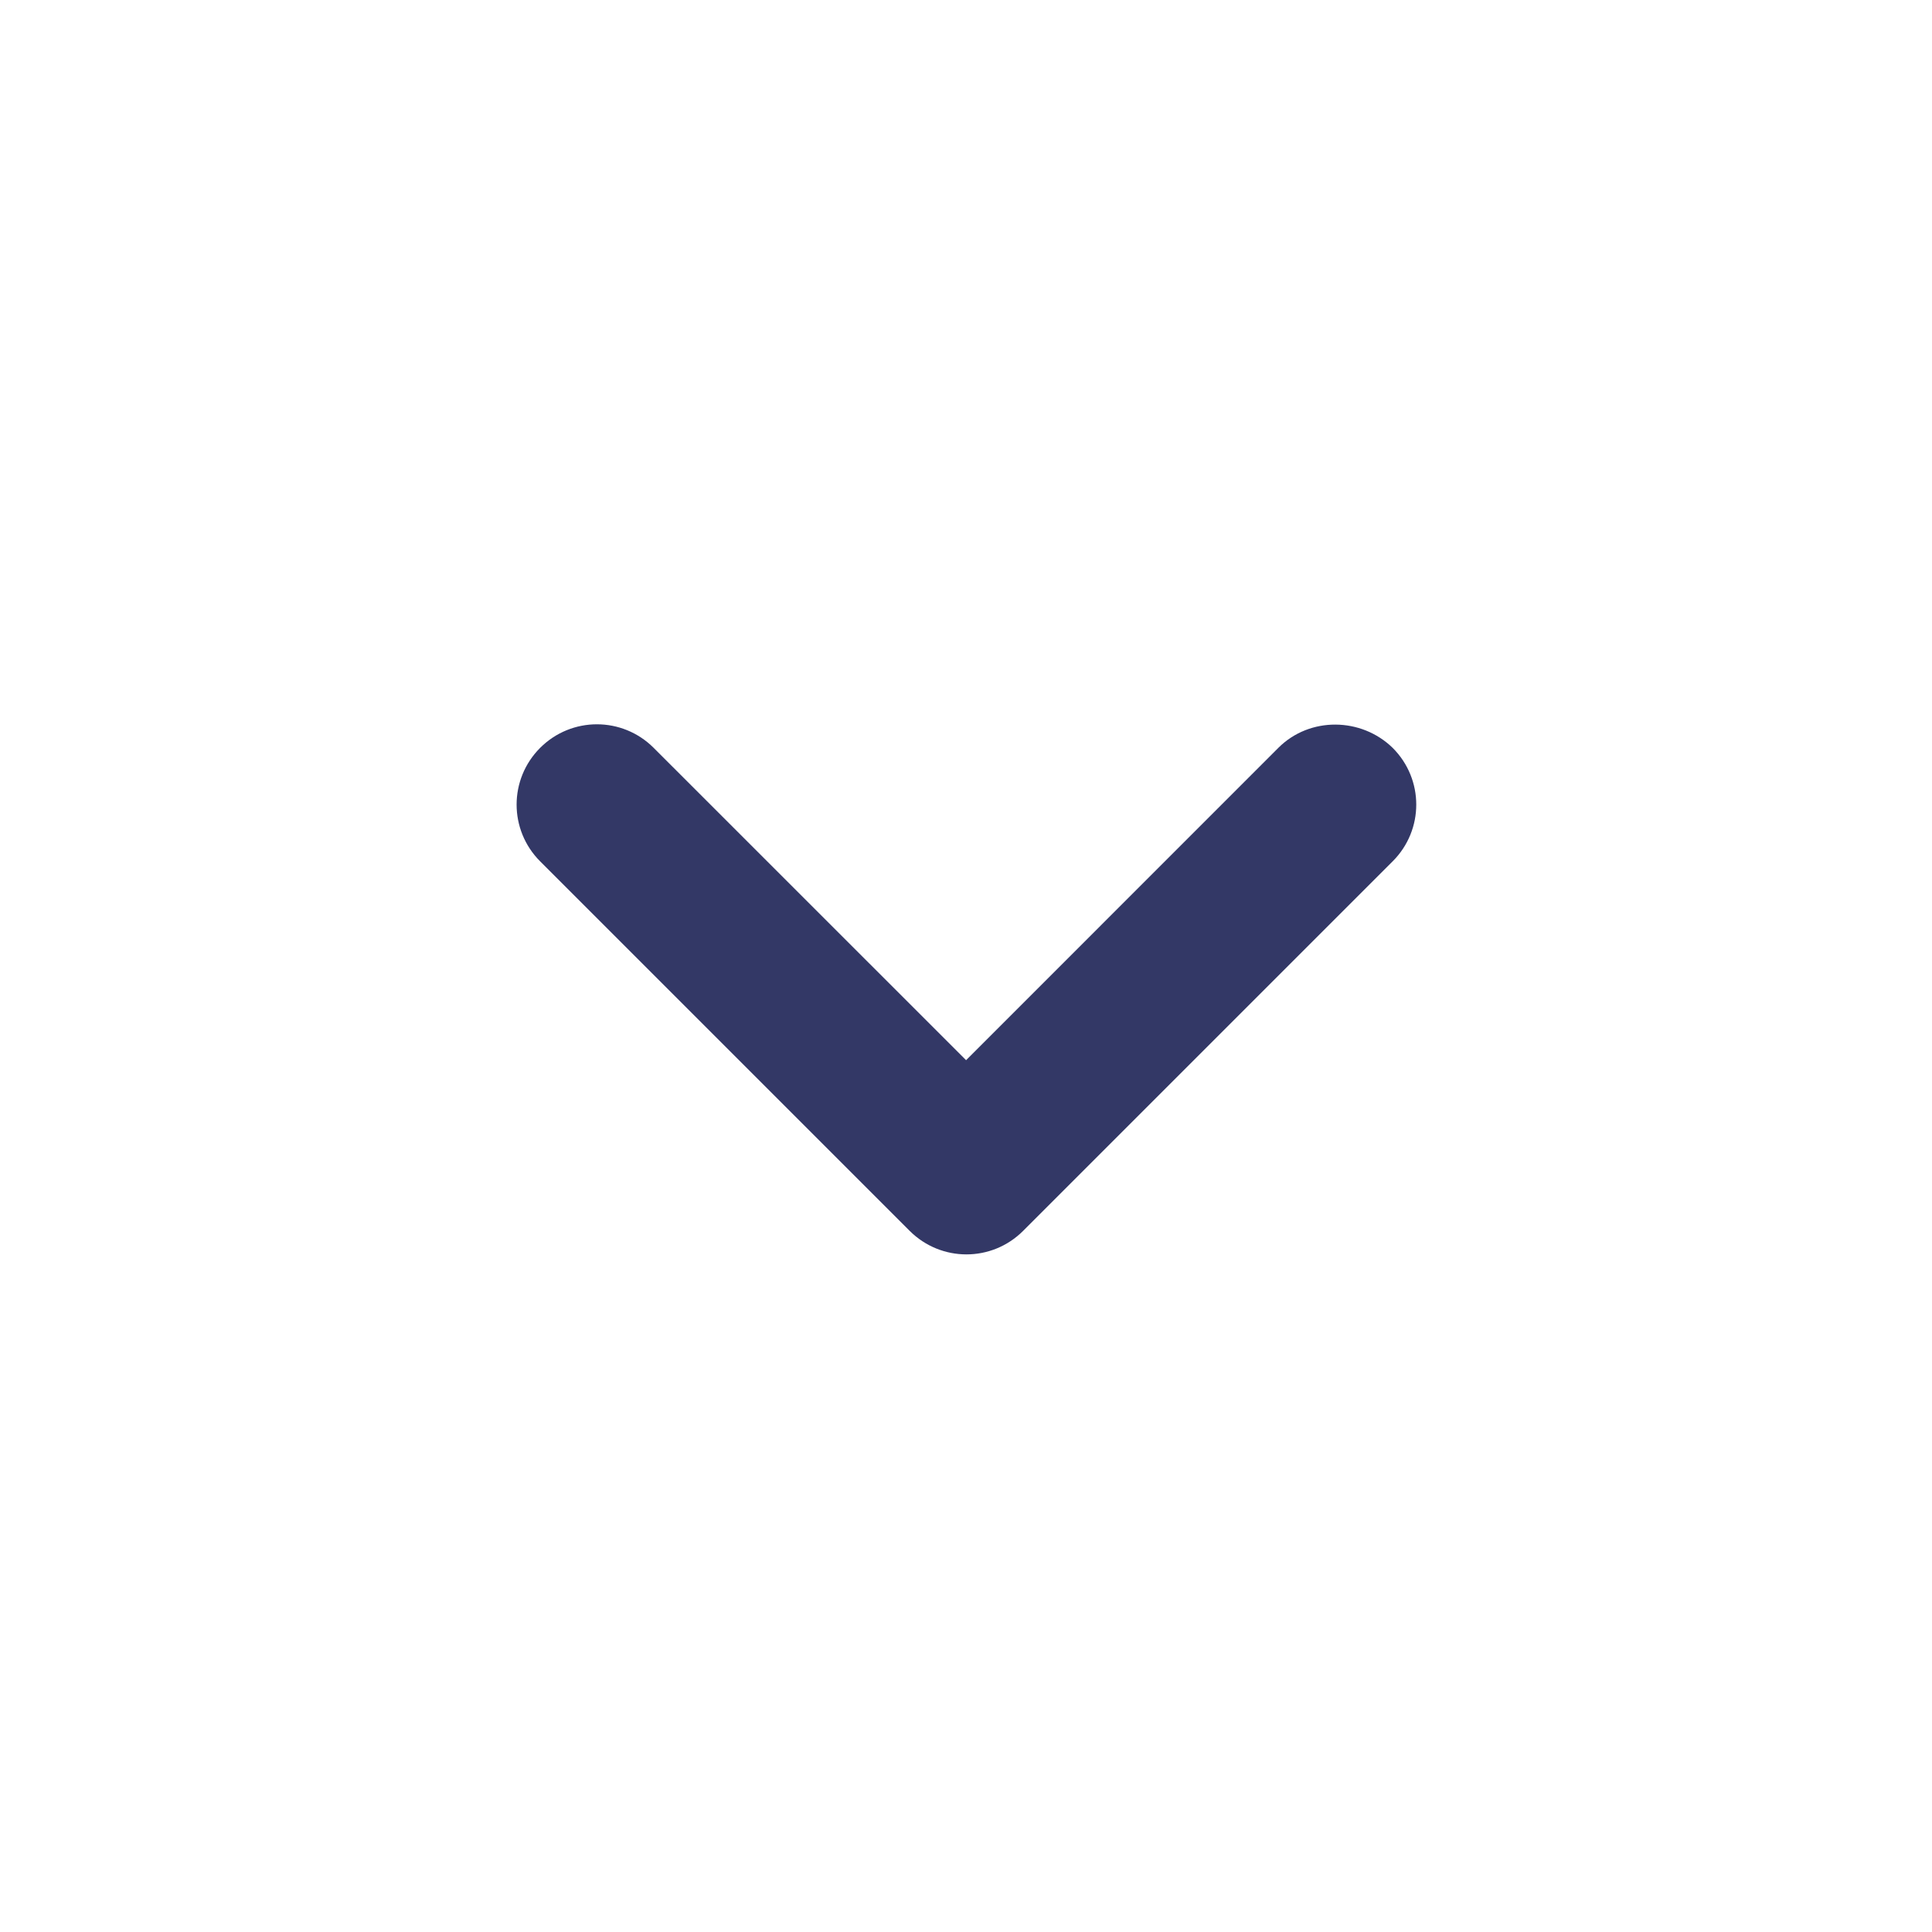
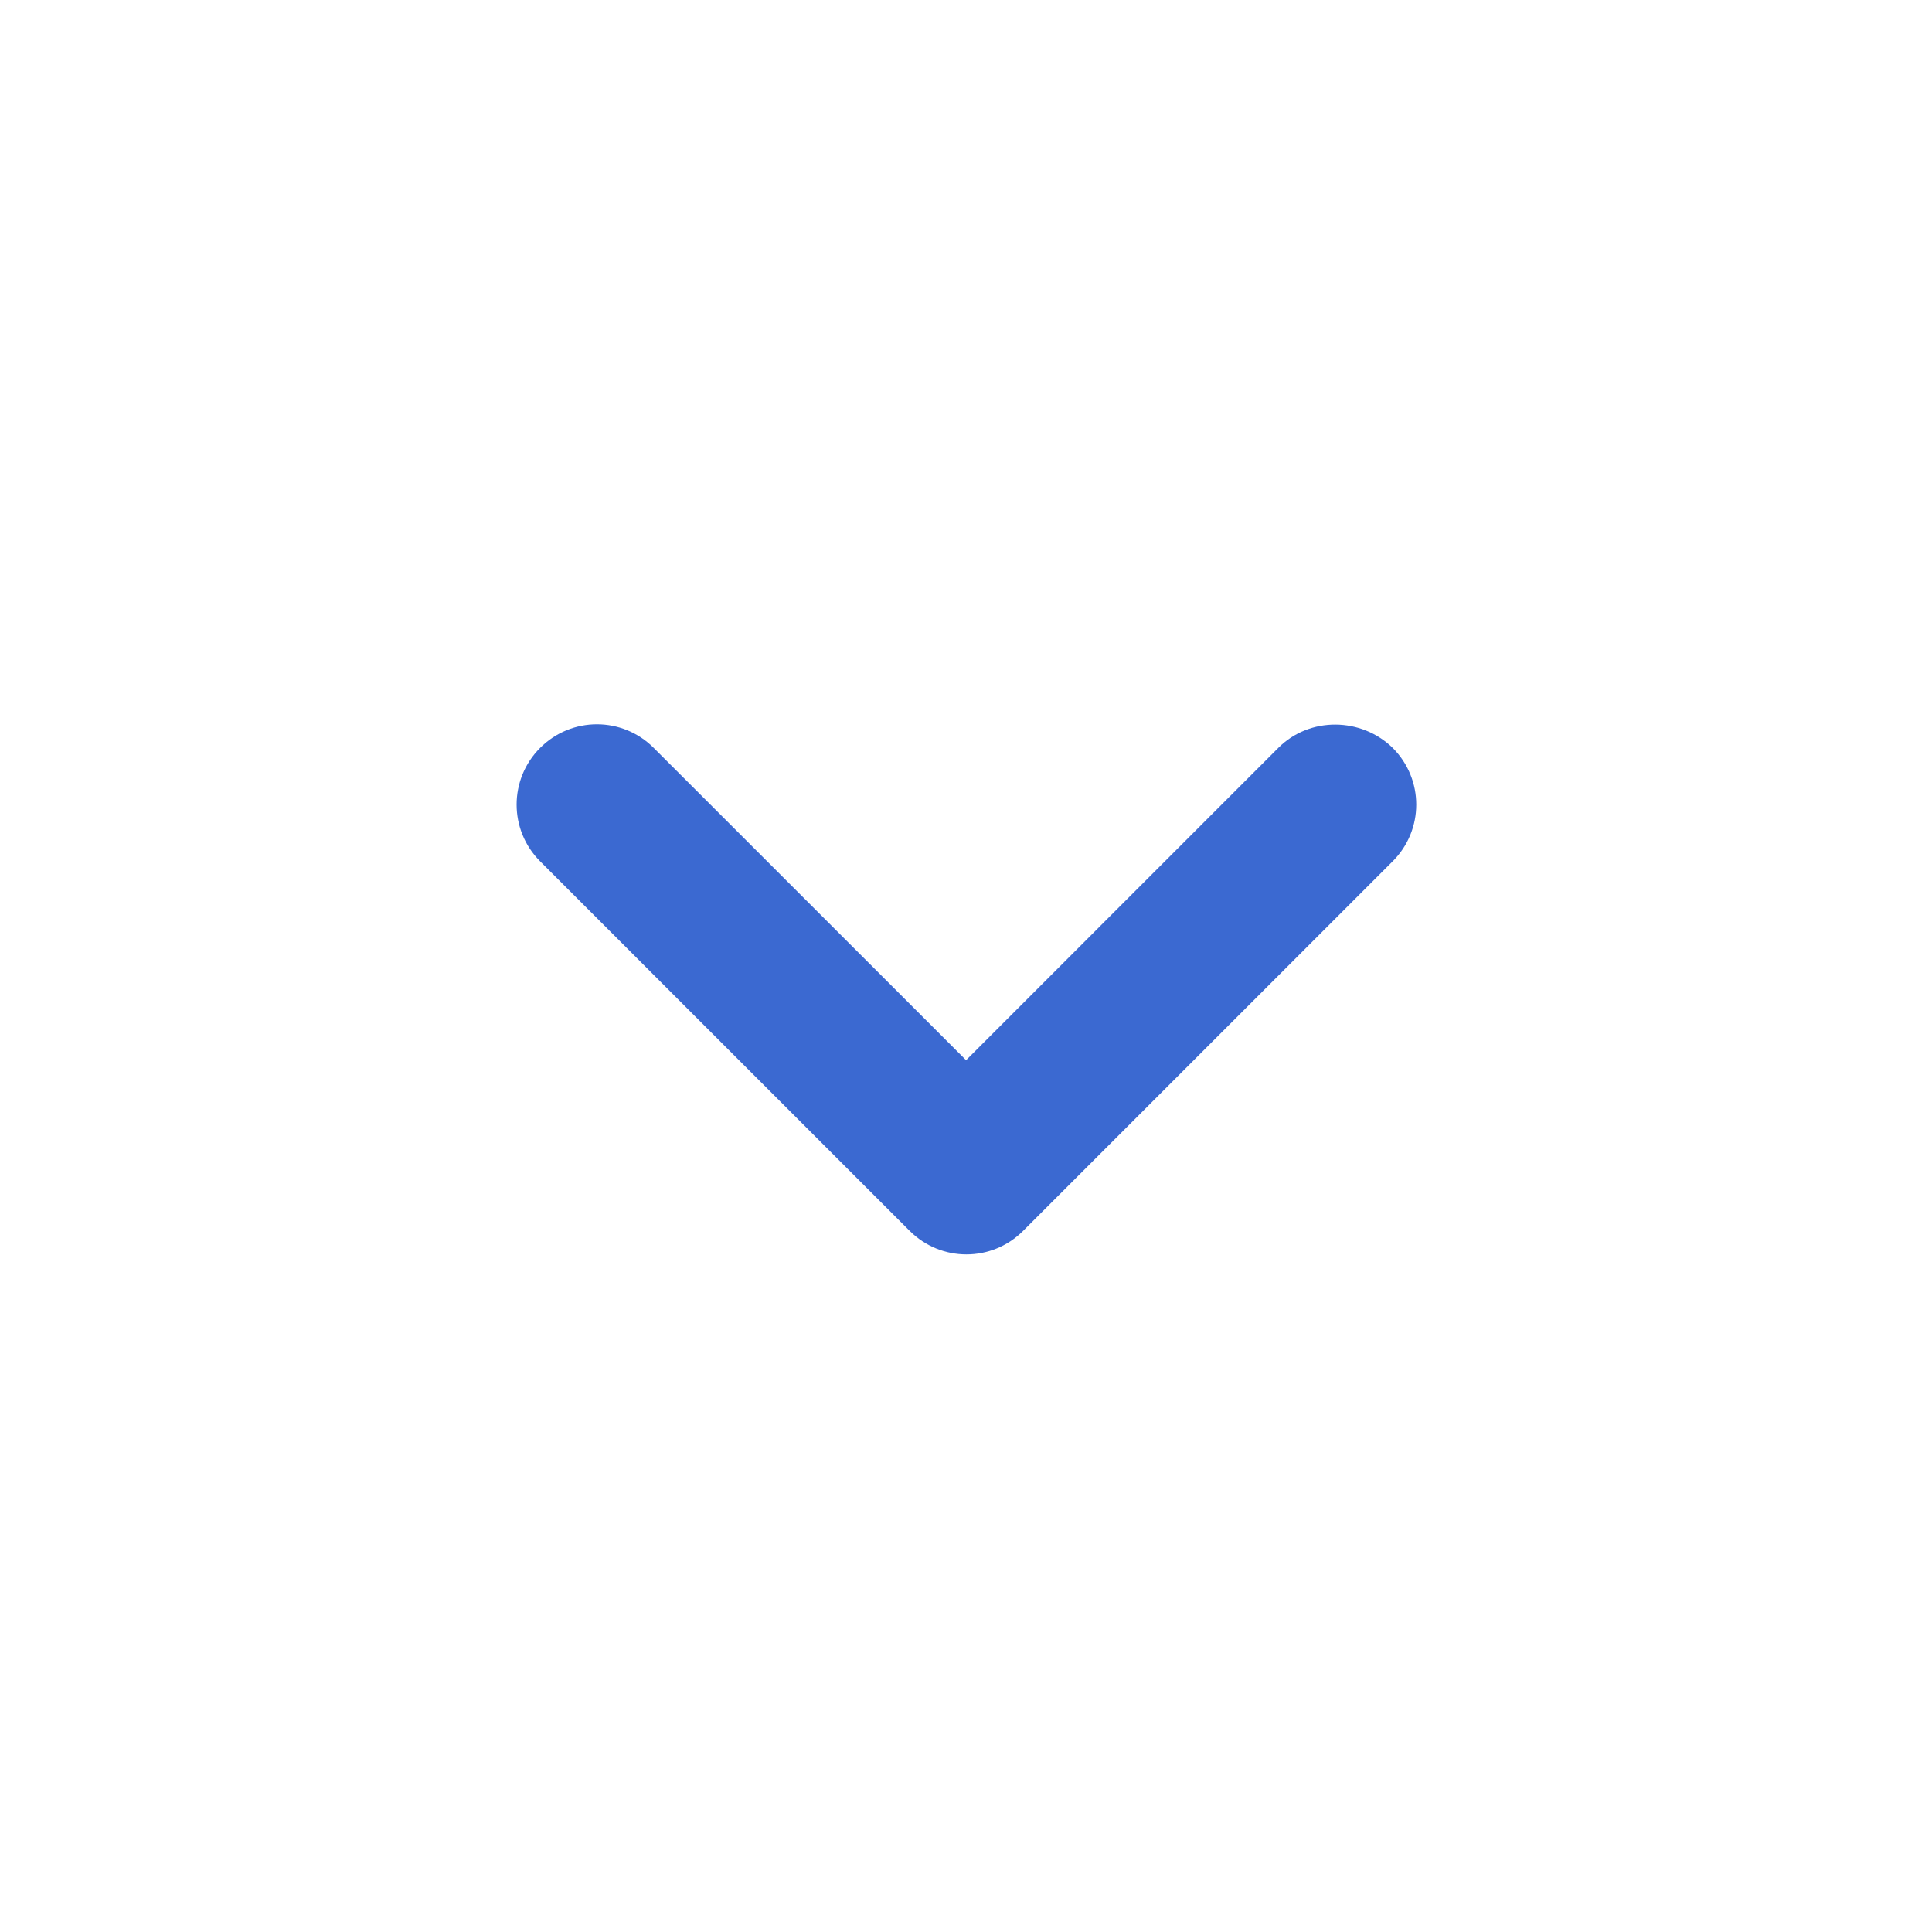
- <svg xmlns="http://www.w3.org/2000/svg" width="24" height="24" viewBox="0 0 24 24" fill="#333866">
+ <svg xmlns="http://www.w3.org/2000/svg" width="24" height="24" viewBox="0 0 24 24" fill="#3B69D1">
  <path d="M15.88 9.29L12.001 13.17L8.12 9.29C7.73 8.9 7.1 8.9 6.71 9.29C6.32 9.68 6.32 10.31 6.71 10.7L11.3 15.29C11.691 15.68 12.32 15.68 12.71 15.29L17.3 10.7C17.691 10.31 17.691 9.68 17.3 9.29C16.91 8.91 16.27 8.9 15.88 9.29Z" fill="inherit" />
</svg>
